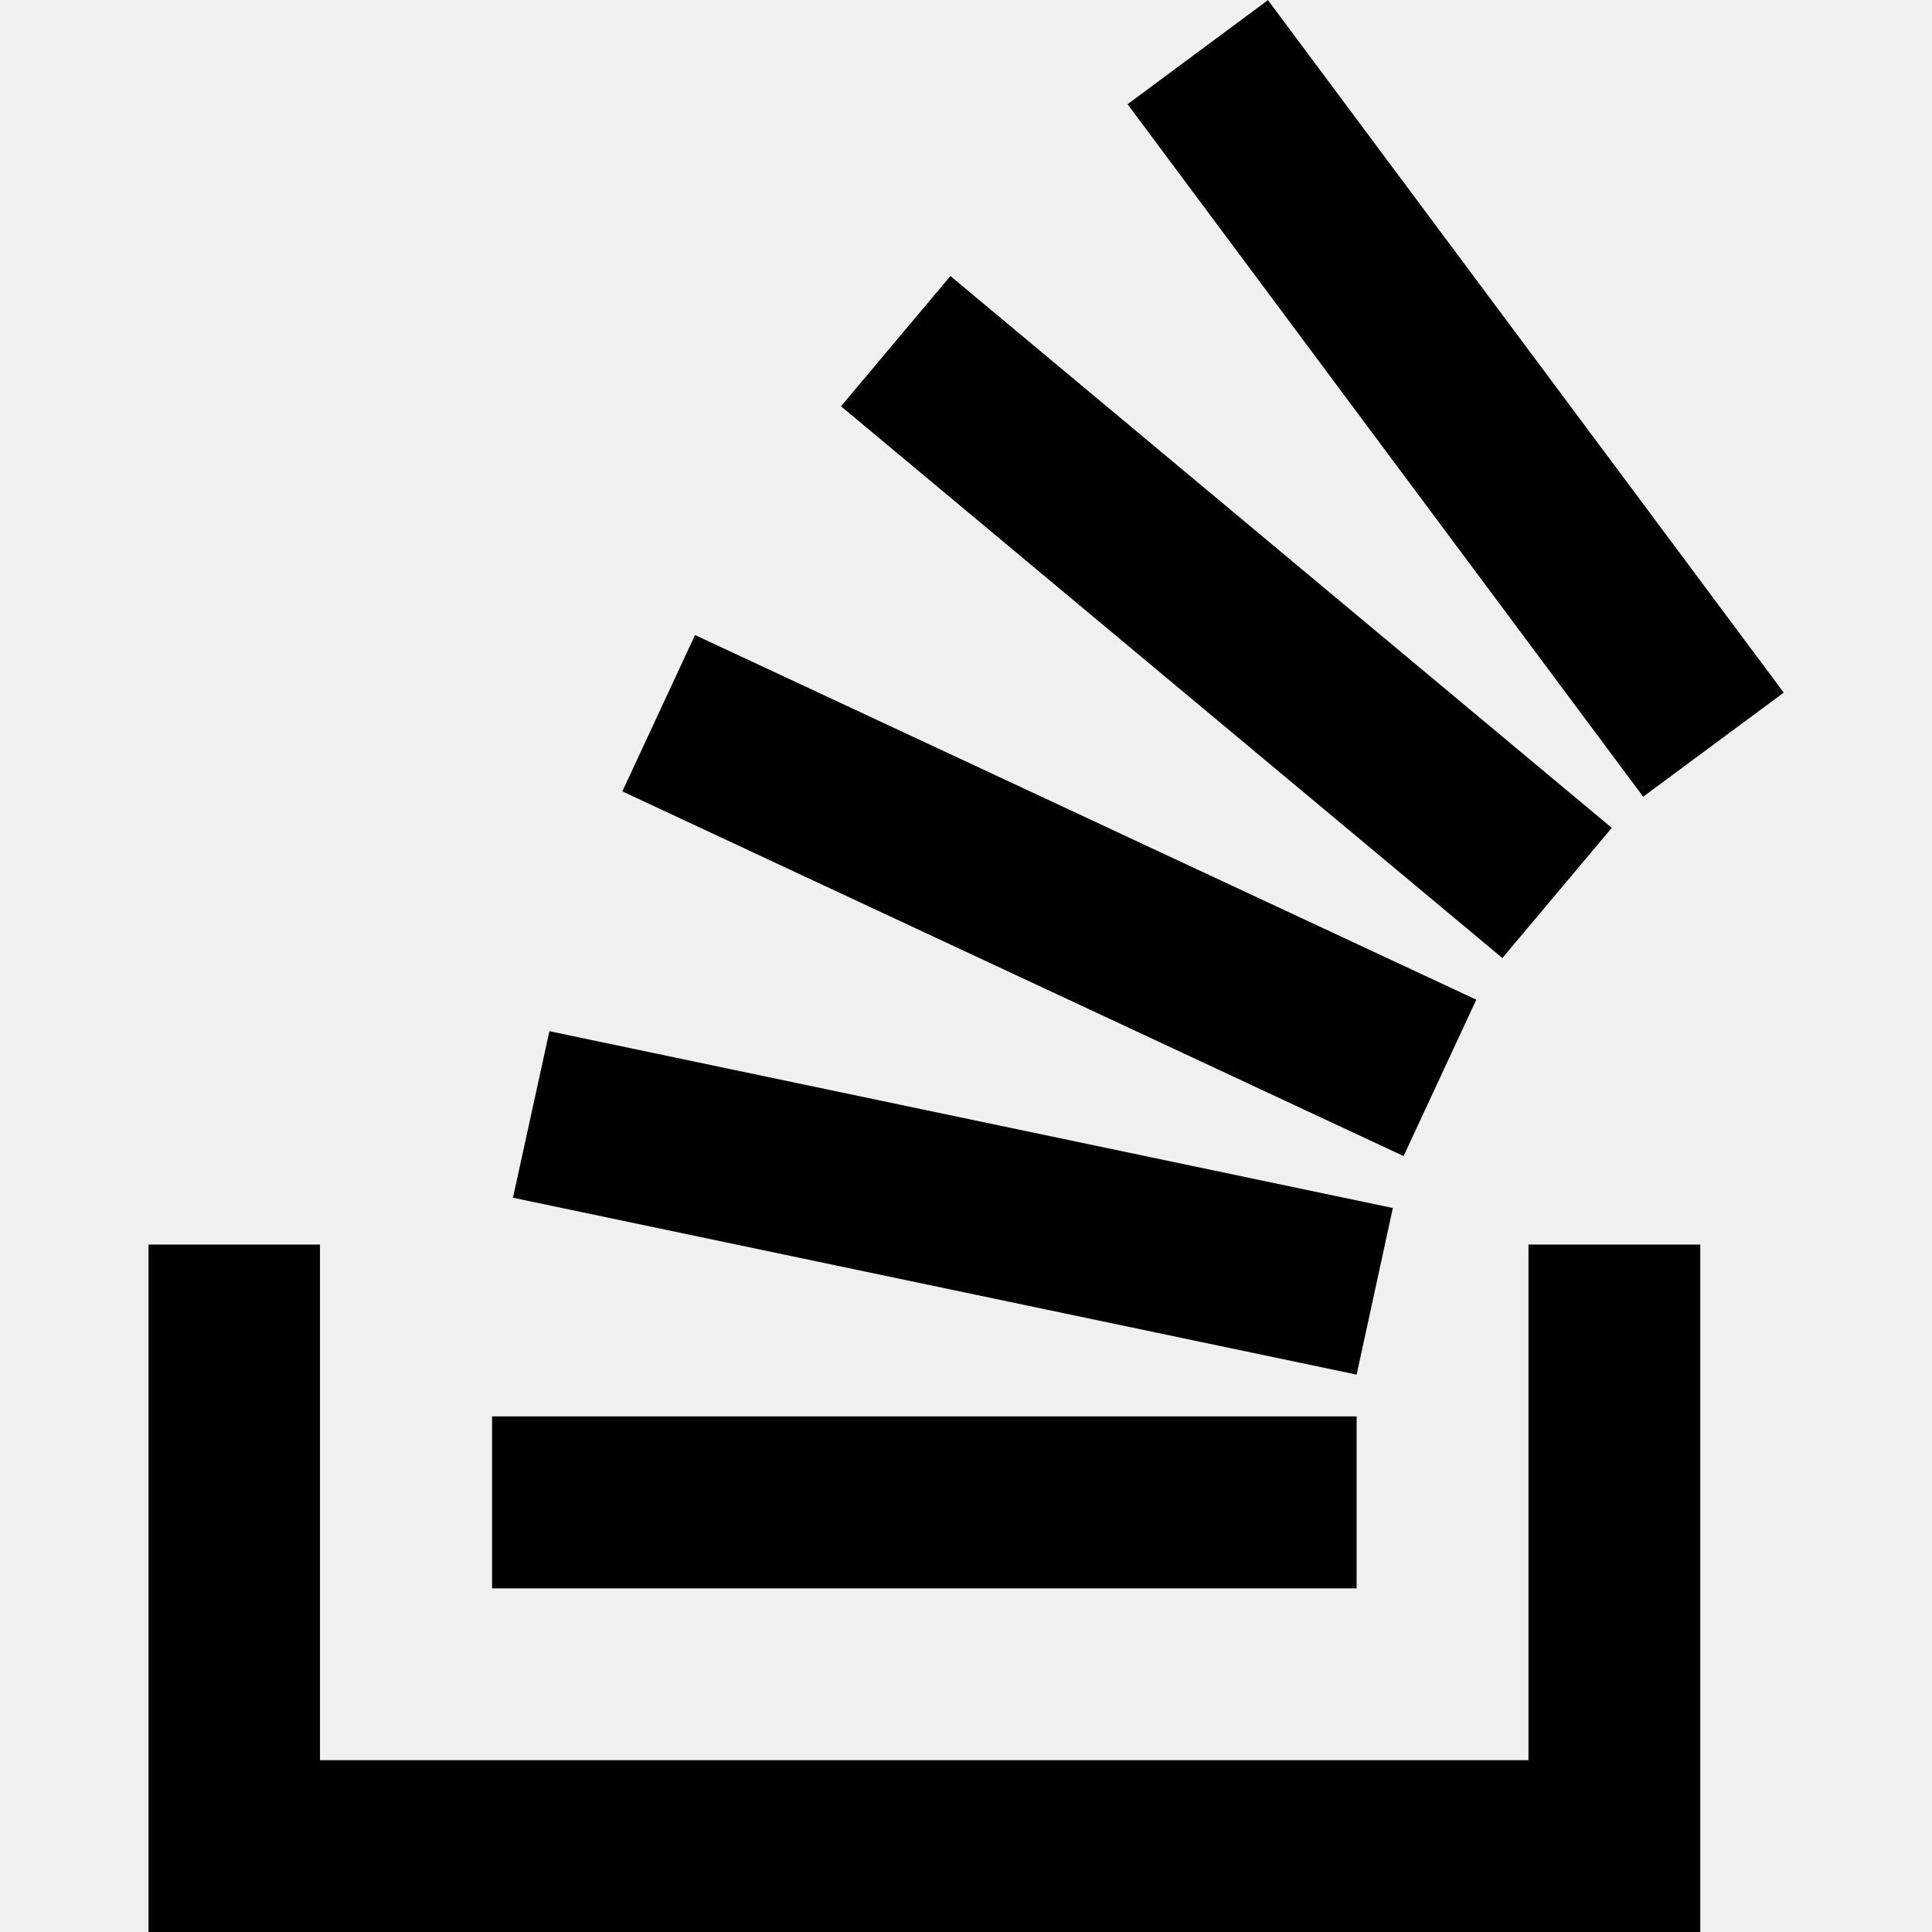
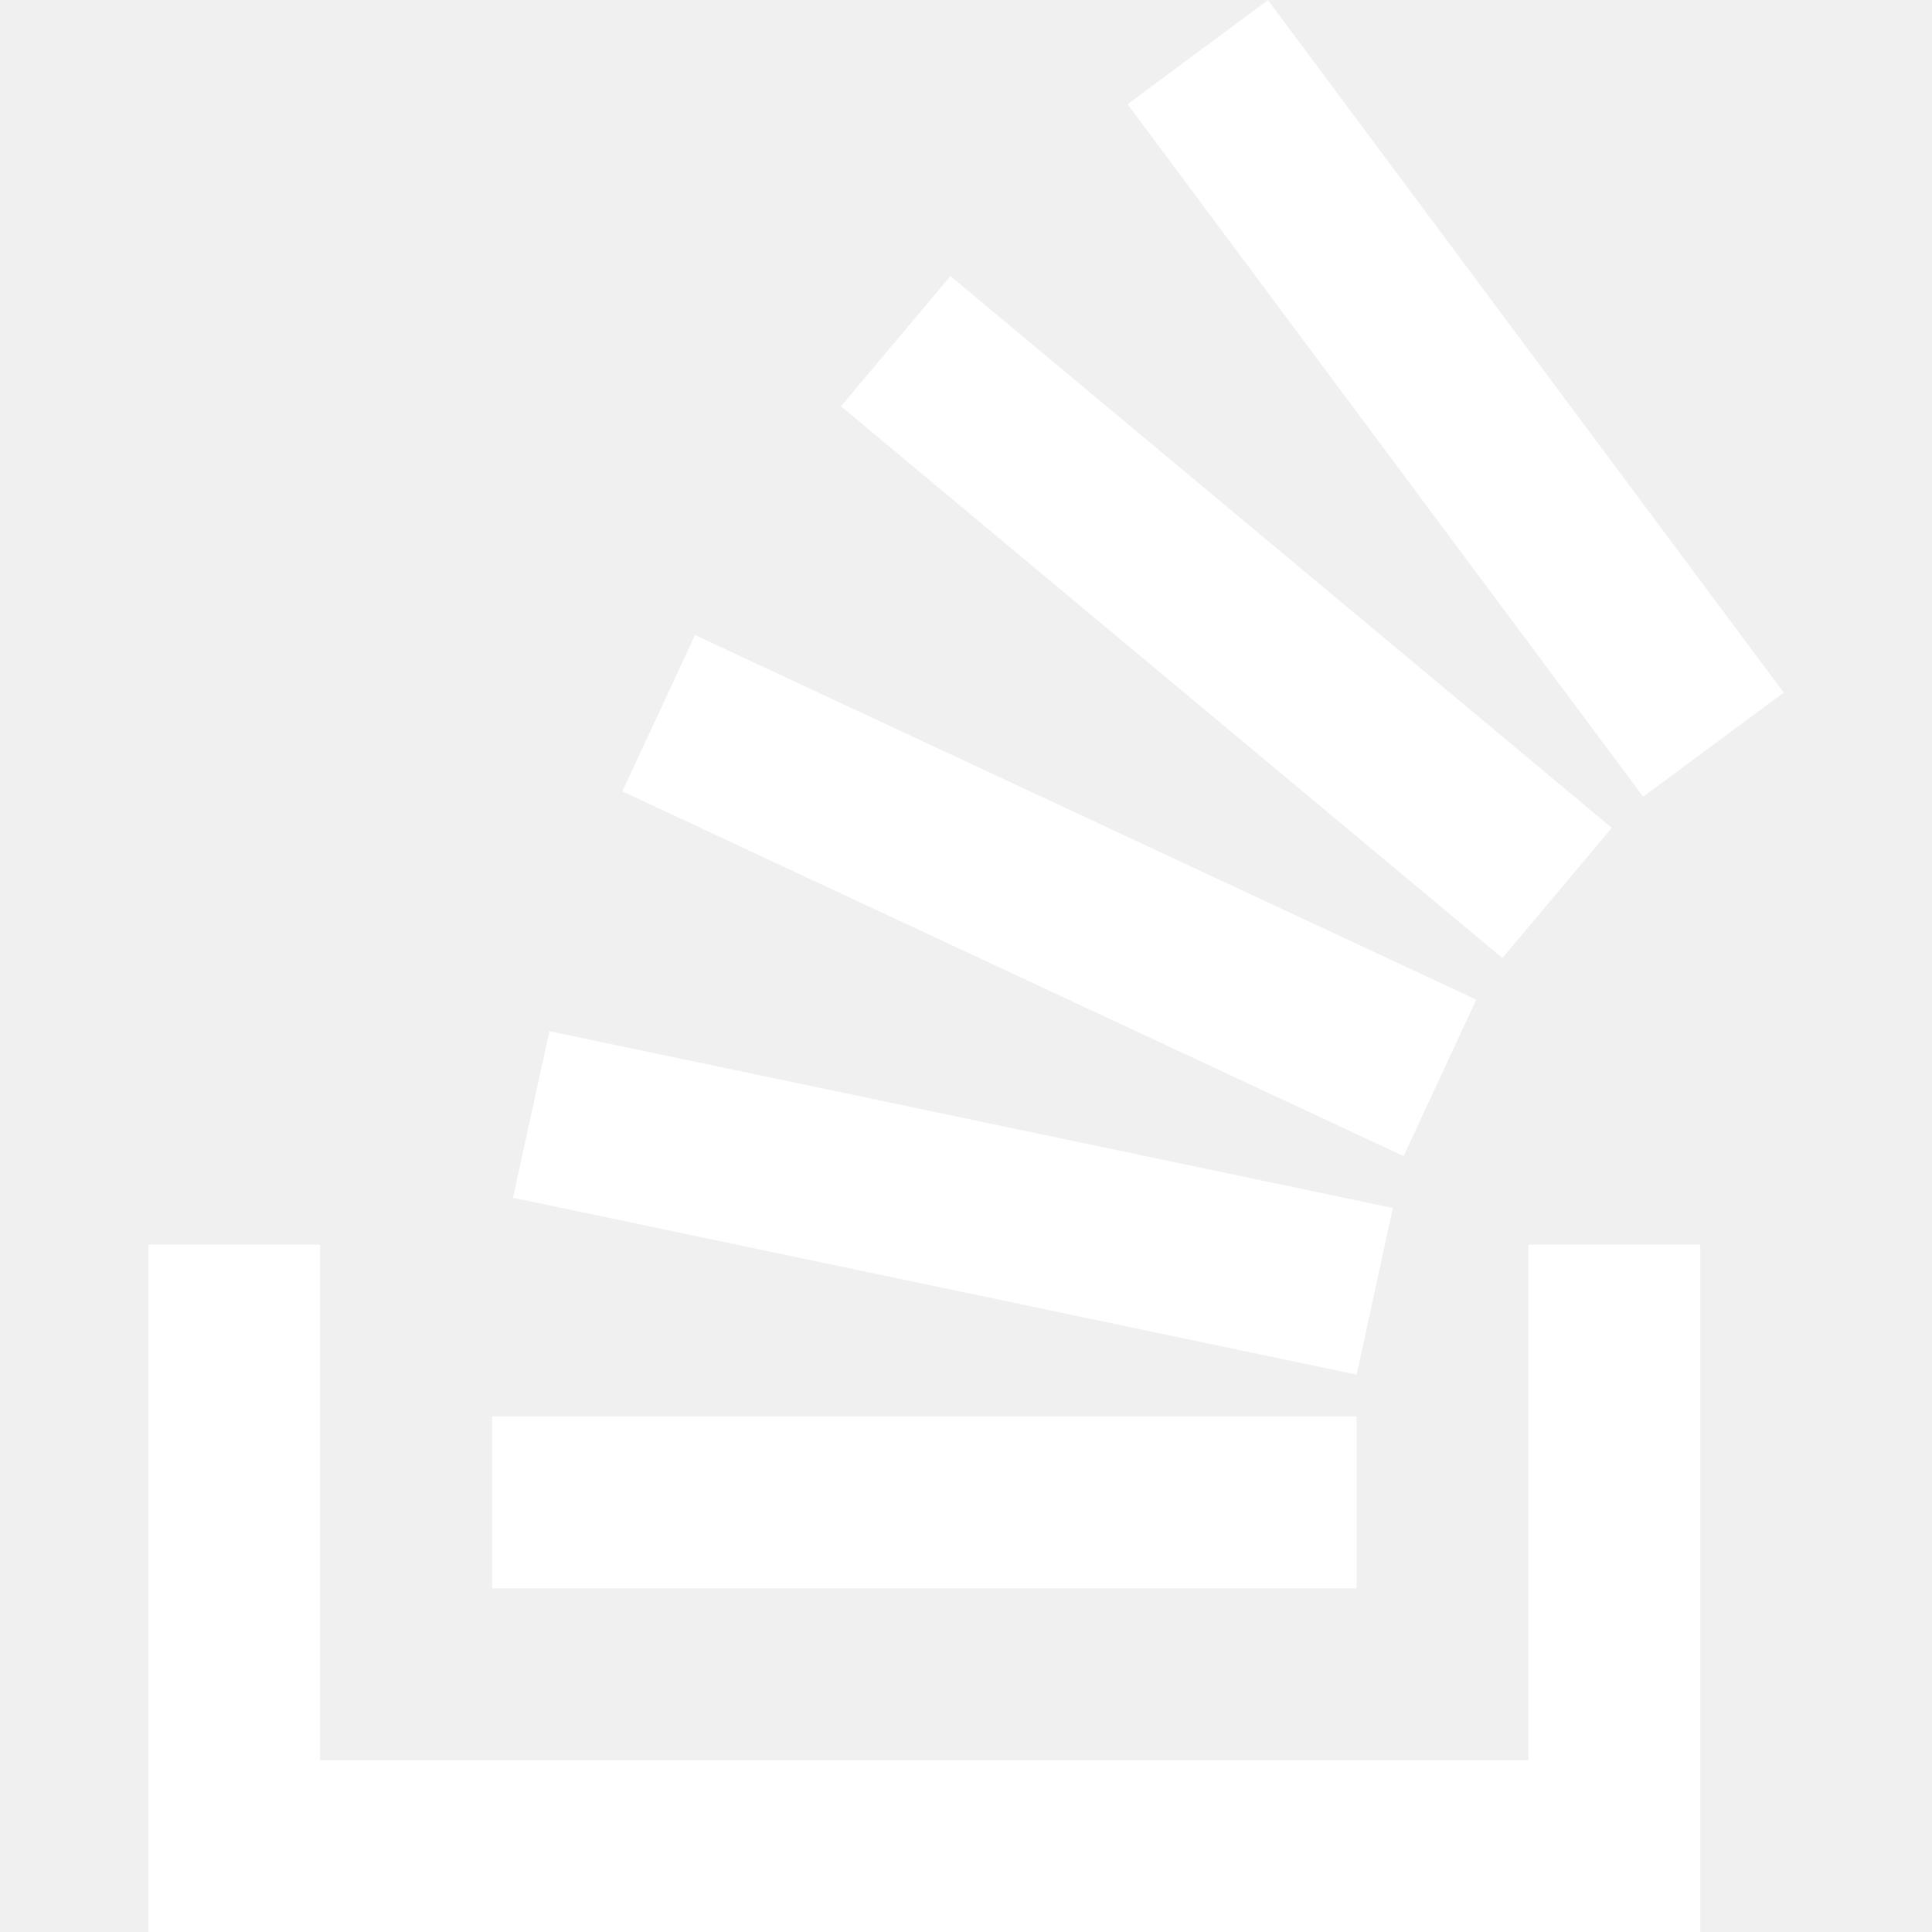
<svg xmlns="http://www.w3.org/2000/svg" viewBox="0 0 16 16" fill-rule="evenodd" clip-rule="evenodd" stroke-linejoin="round" stroke-miterlimit="1.414">
-   <path d="M12.658 14.577v-4.27h1.423V16H1.23v-5.693H2.65v4.27h10.006zm-8.583-1.423h7.16V11.73h-7.16v1.424zm.173-3.235l6.987 1.465.3-1.38L4.55 8.54l-.302 1.38zm.906-3.365l6.47 3.02.602-1.295-6.47-3.02-.602 1.295zm1.81-3.19l5.478 4.57.906-1.078-5.477-4.57-.905 1.077zM10.502 0L9.338.863l4.27 5.735 1.164-.862L10.5 0z" />
+   <path fill="white" d="M12.658 14.577v-4.27h1.423V16H1.23v-5.693H2.65v4.27h10.006zm-8.583-1.423h7.16V11.73h-7.16v1.424zm.173-3.235l6.987 1.465.3-1.38L4.55 8.54l-.302 1.38zm.906-3.365l6.47 3.02.602-1.295-6.47-3.02-.602 1.295zm1.81-3.19l5.478 4.57.906-1.078-5.477-4.57-.905 1.077zM10.502 0L9.338.863l4.27 5.735 1.164-.862L10.5 0z" />
</svg>
